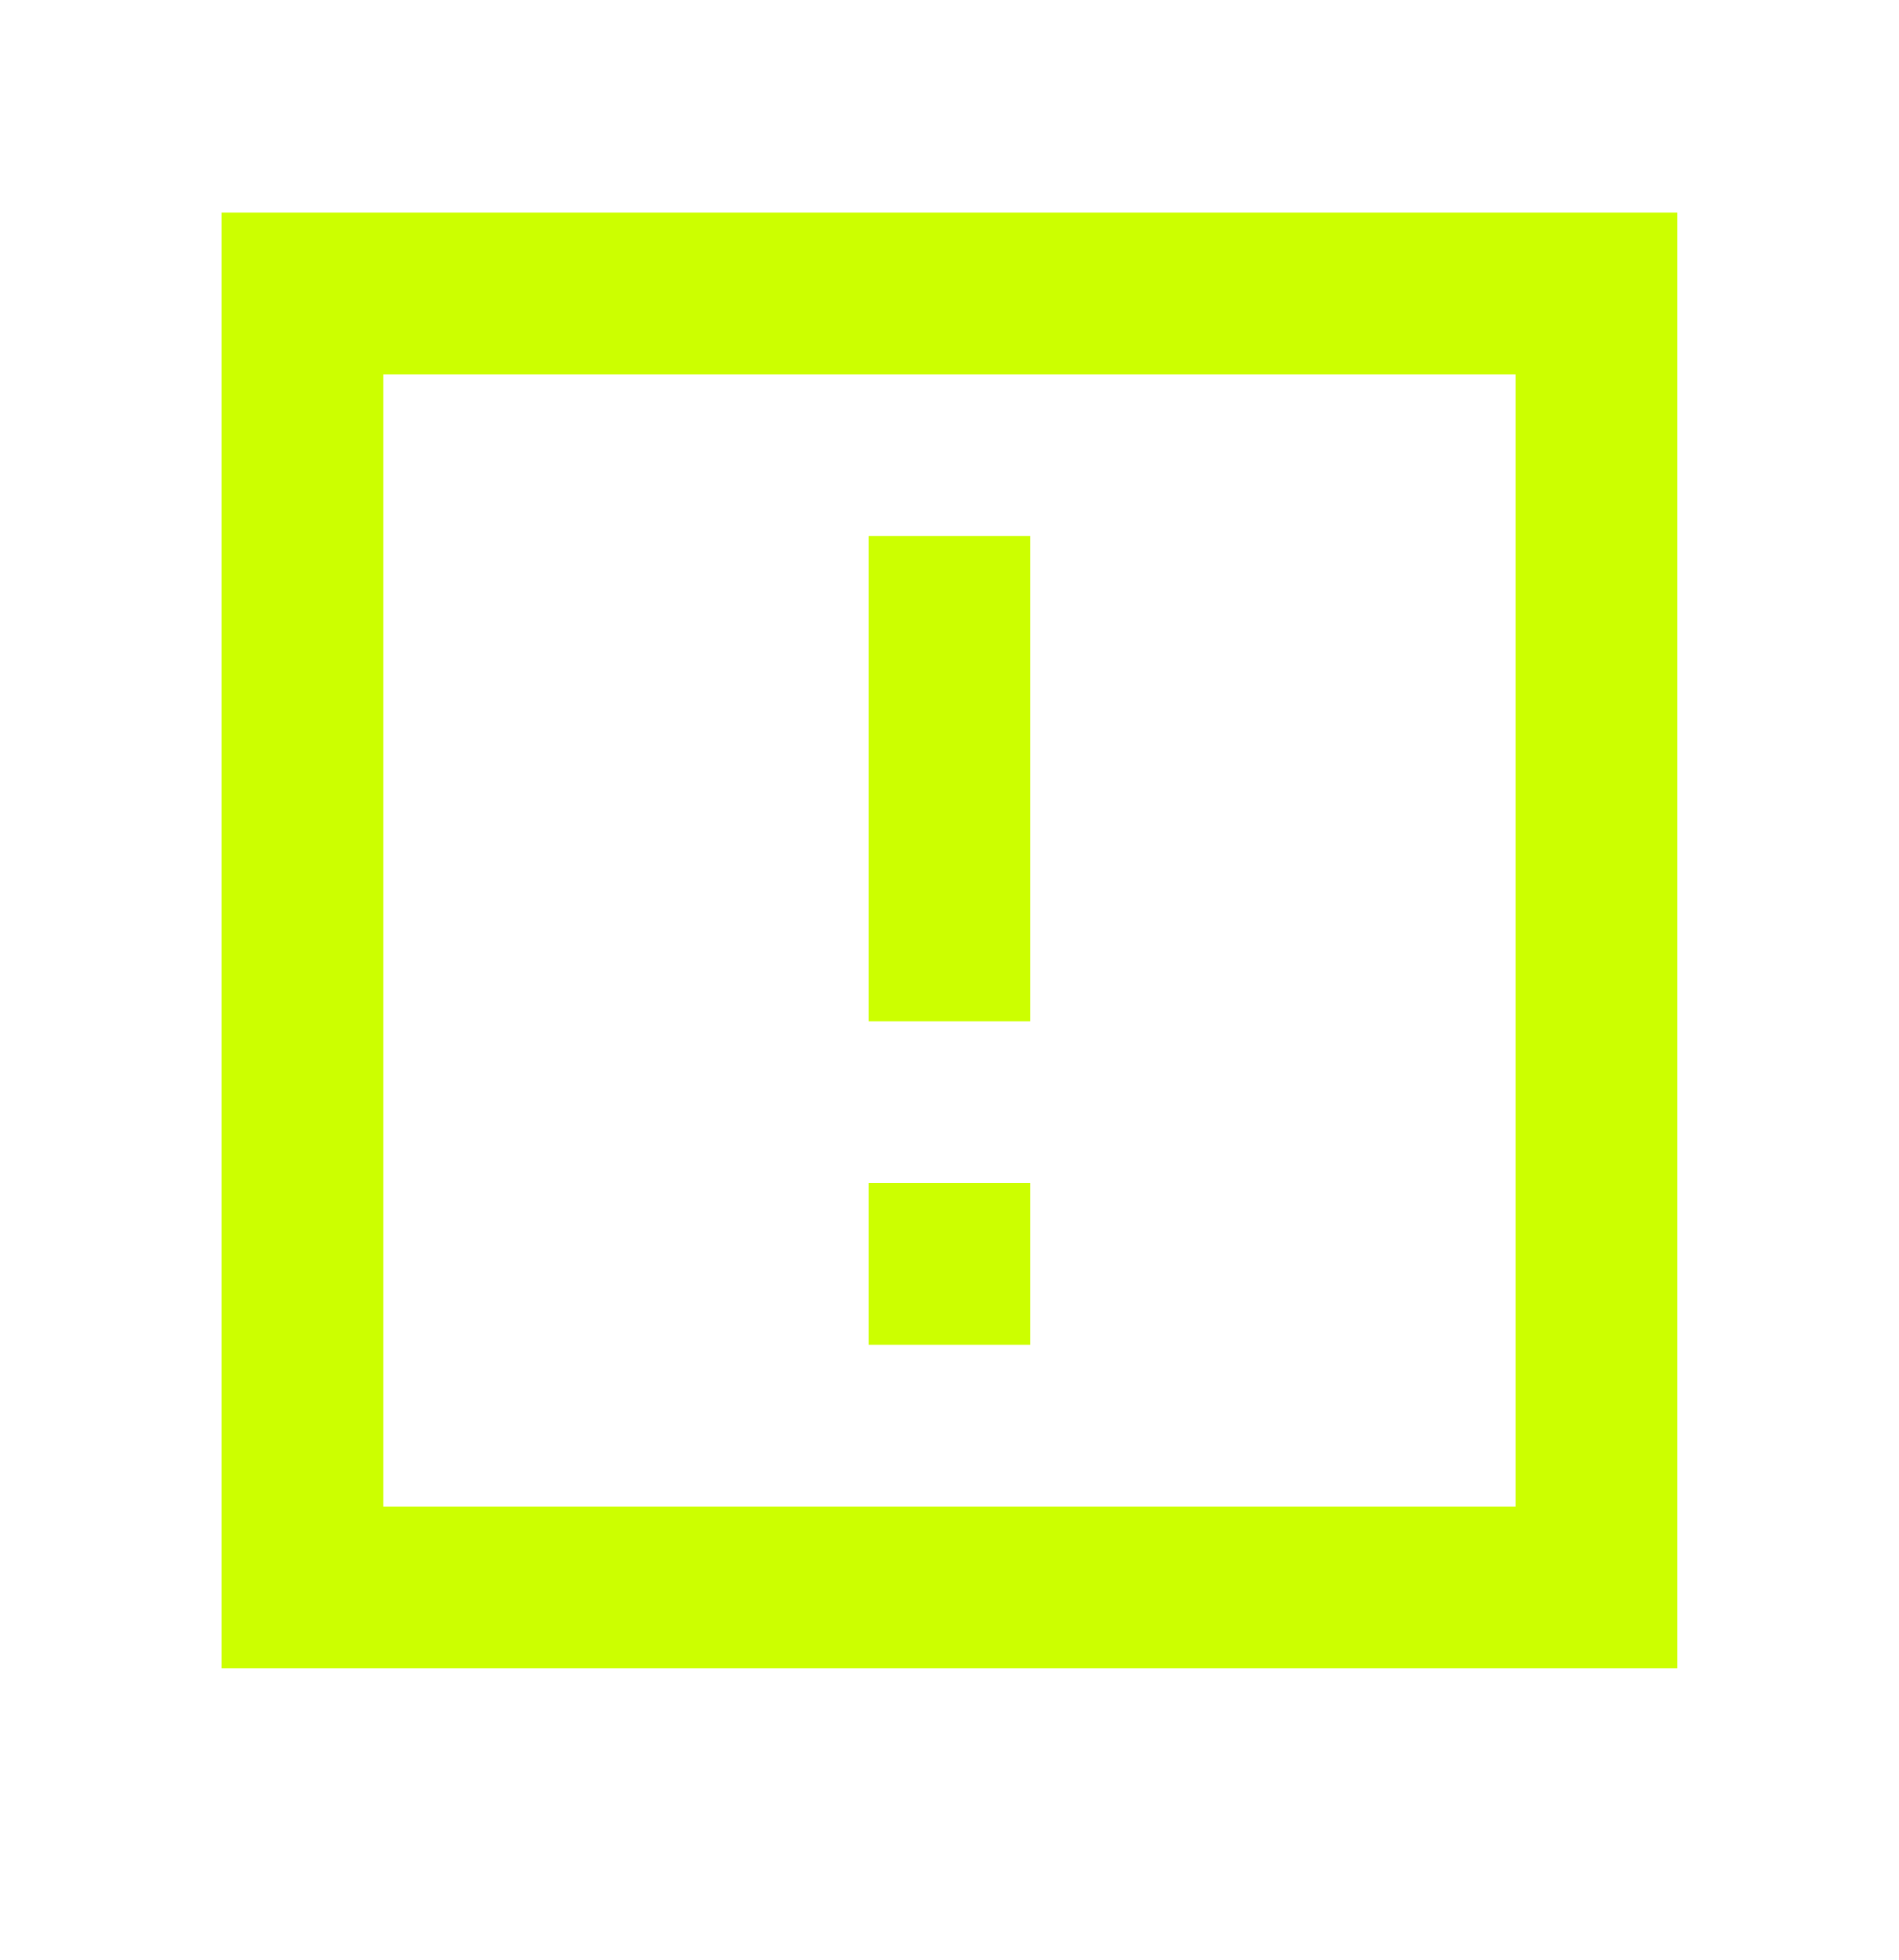
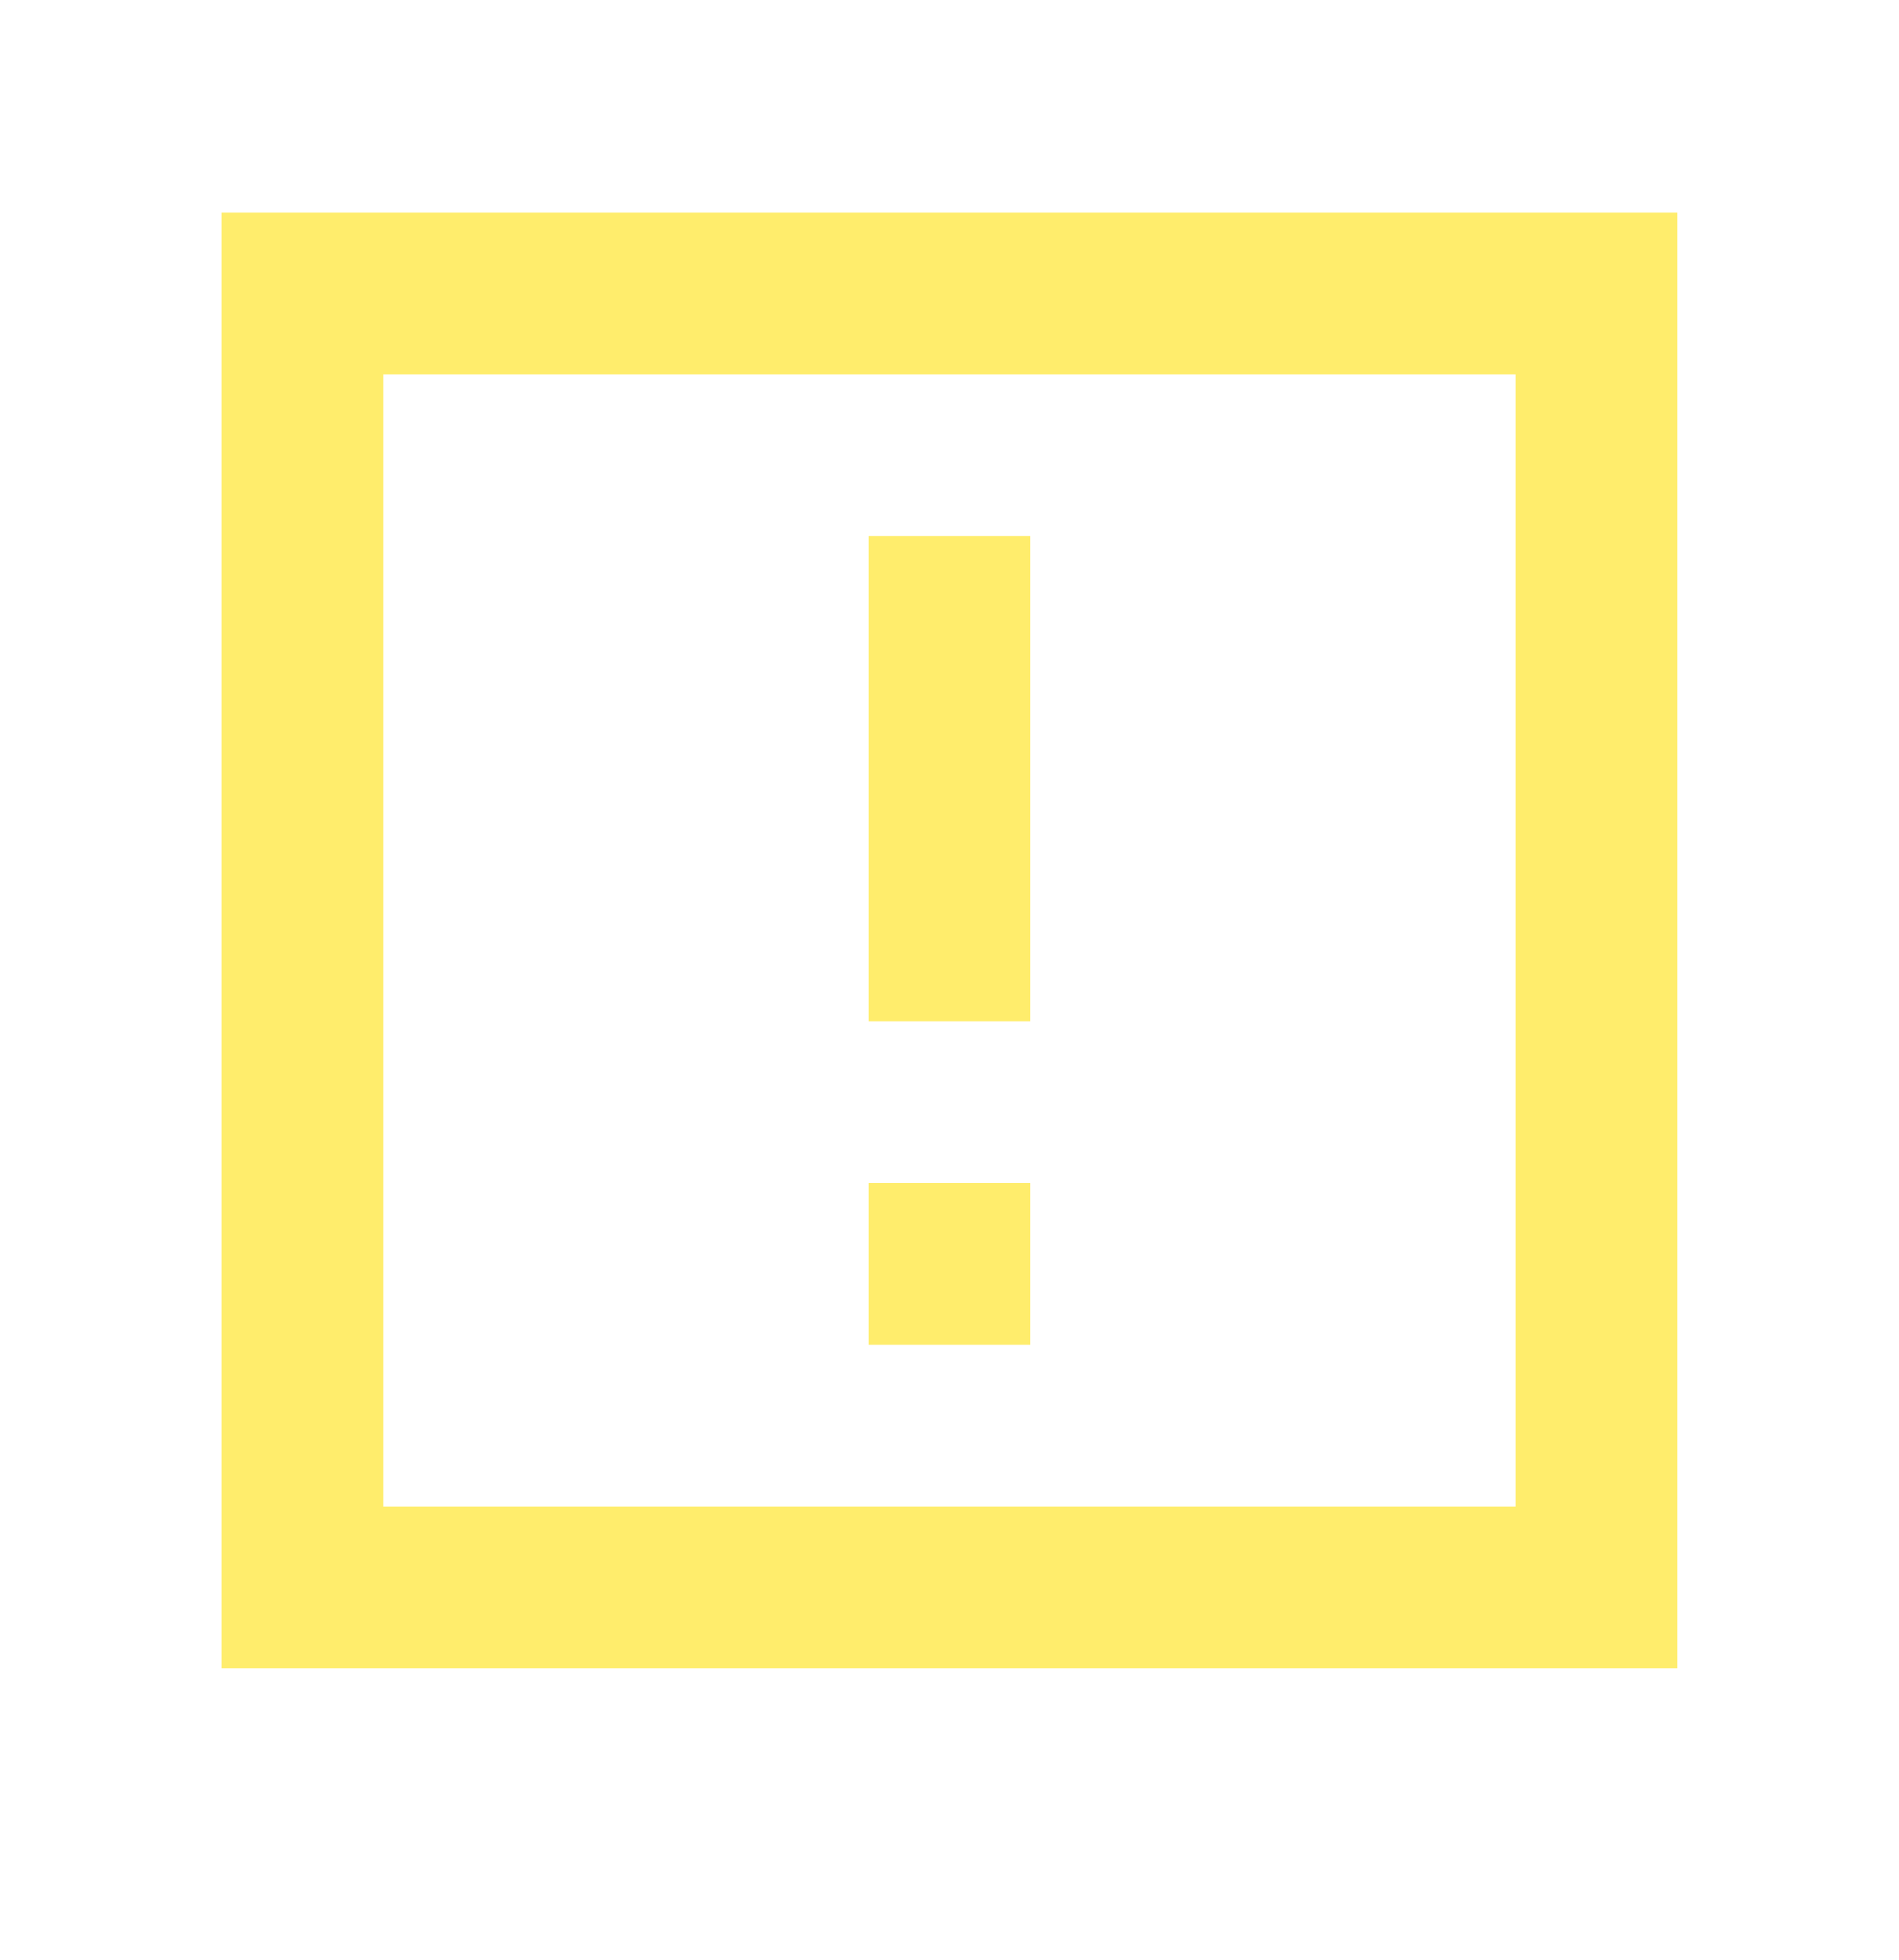
<svg xmlns="http://www.w3.org/2000/svg" width="31" height="32" viewBox="0 0 31 32" fill="none">
  <path fill-rule="evenodd" clip-rule="evenodd" d="M24.742 3.471H6.258V3.471H3.617V27.238H6.258V27.238H24.743V27.238H27.383V3.471H24.743H24.742ZM24.742 6.112H6.258V24.597H24.742V6.112ZM14.18 21.956H16.82V19.315H14.18V21.956ZM16.82 16.674H14.18V8.752H16.82V16.674Z" fill="url(#paint0_linear_513_15410)" />
  <defs>
    <linearGradient id="paint0_linear_513_15410" x1="15.536" y1="3.471" x2="34.165" y2="19.152" gradientUnits="userSpaceOnUse">
-       <stop offset="0.865" stop-color="#CCFF00" />
+       <stop offset="0.865" stop-color="#FFED6C" />
    </linearGradient>
  </defs>
</svg>
